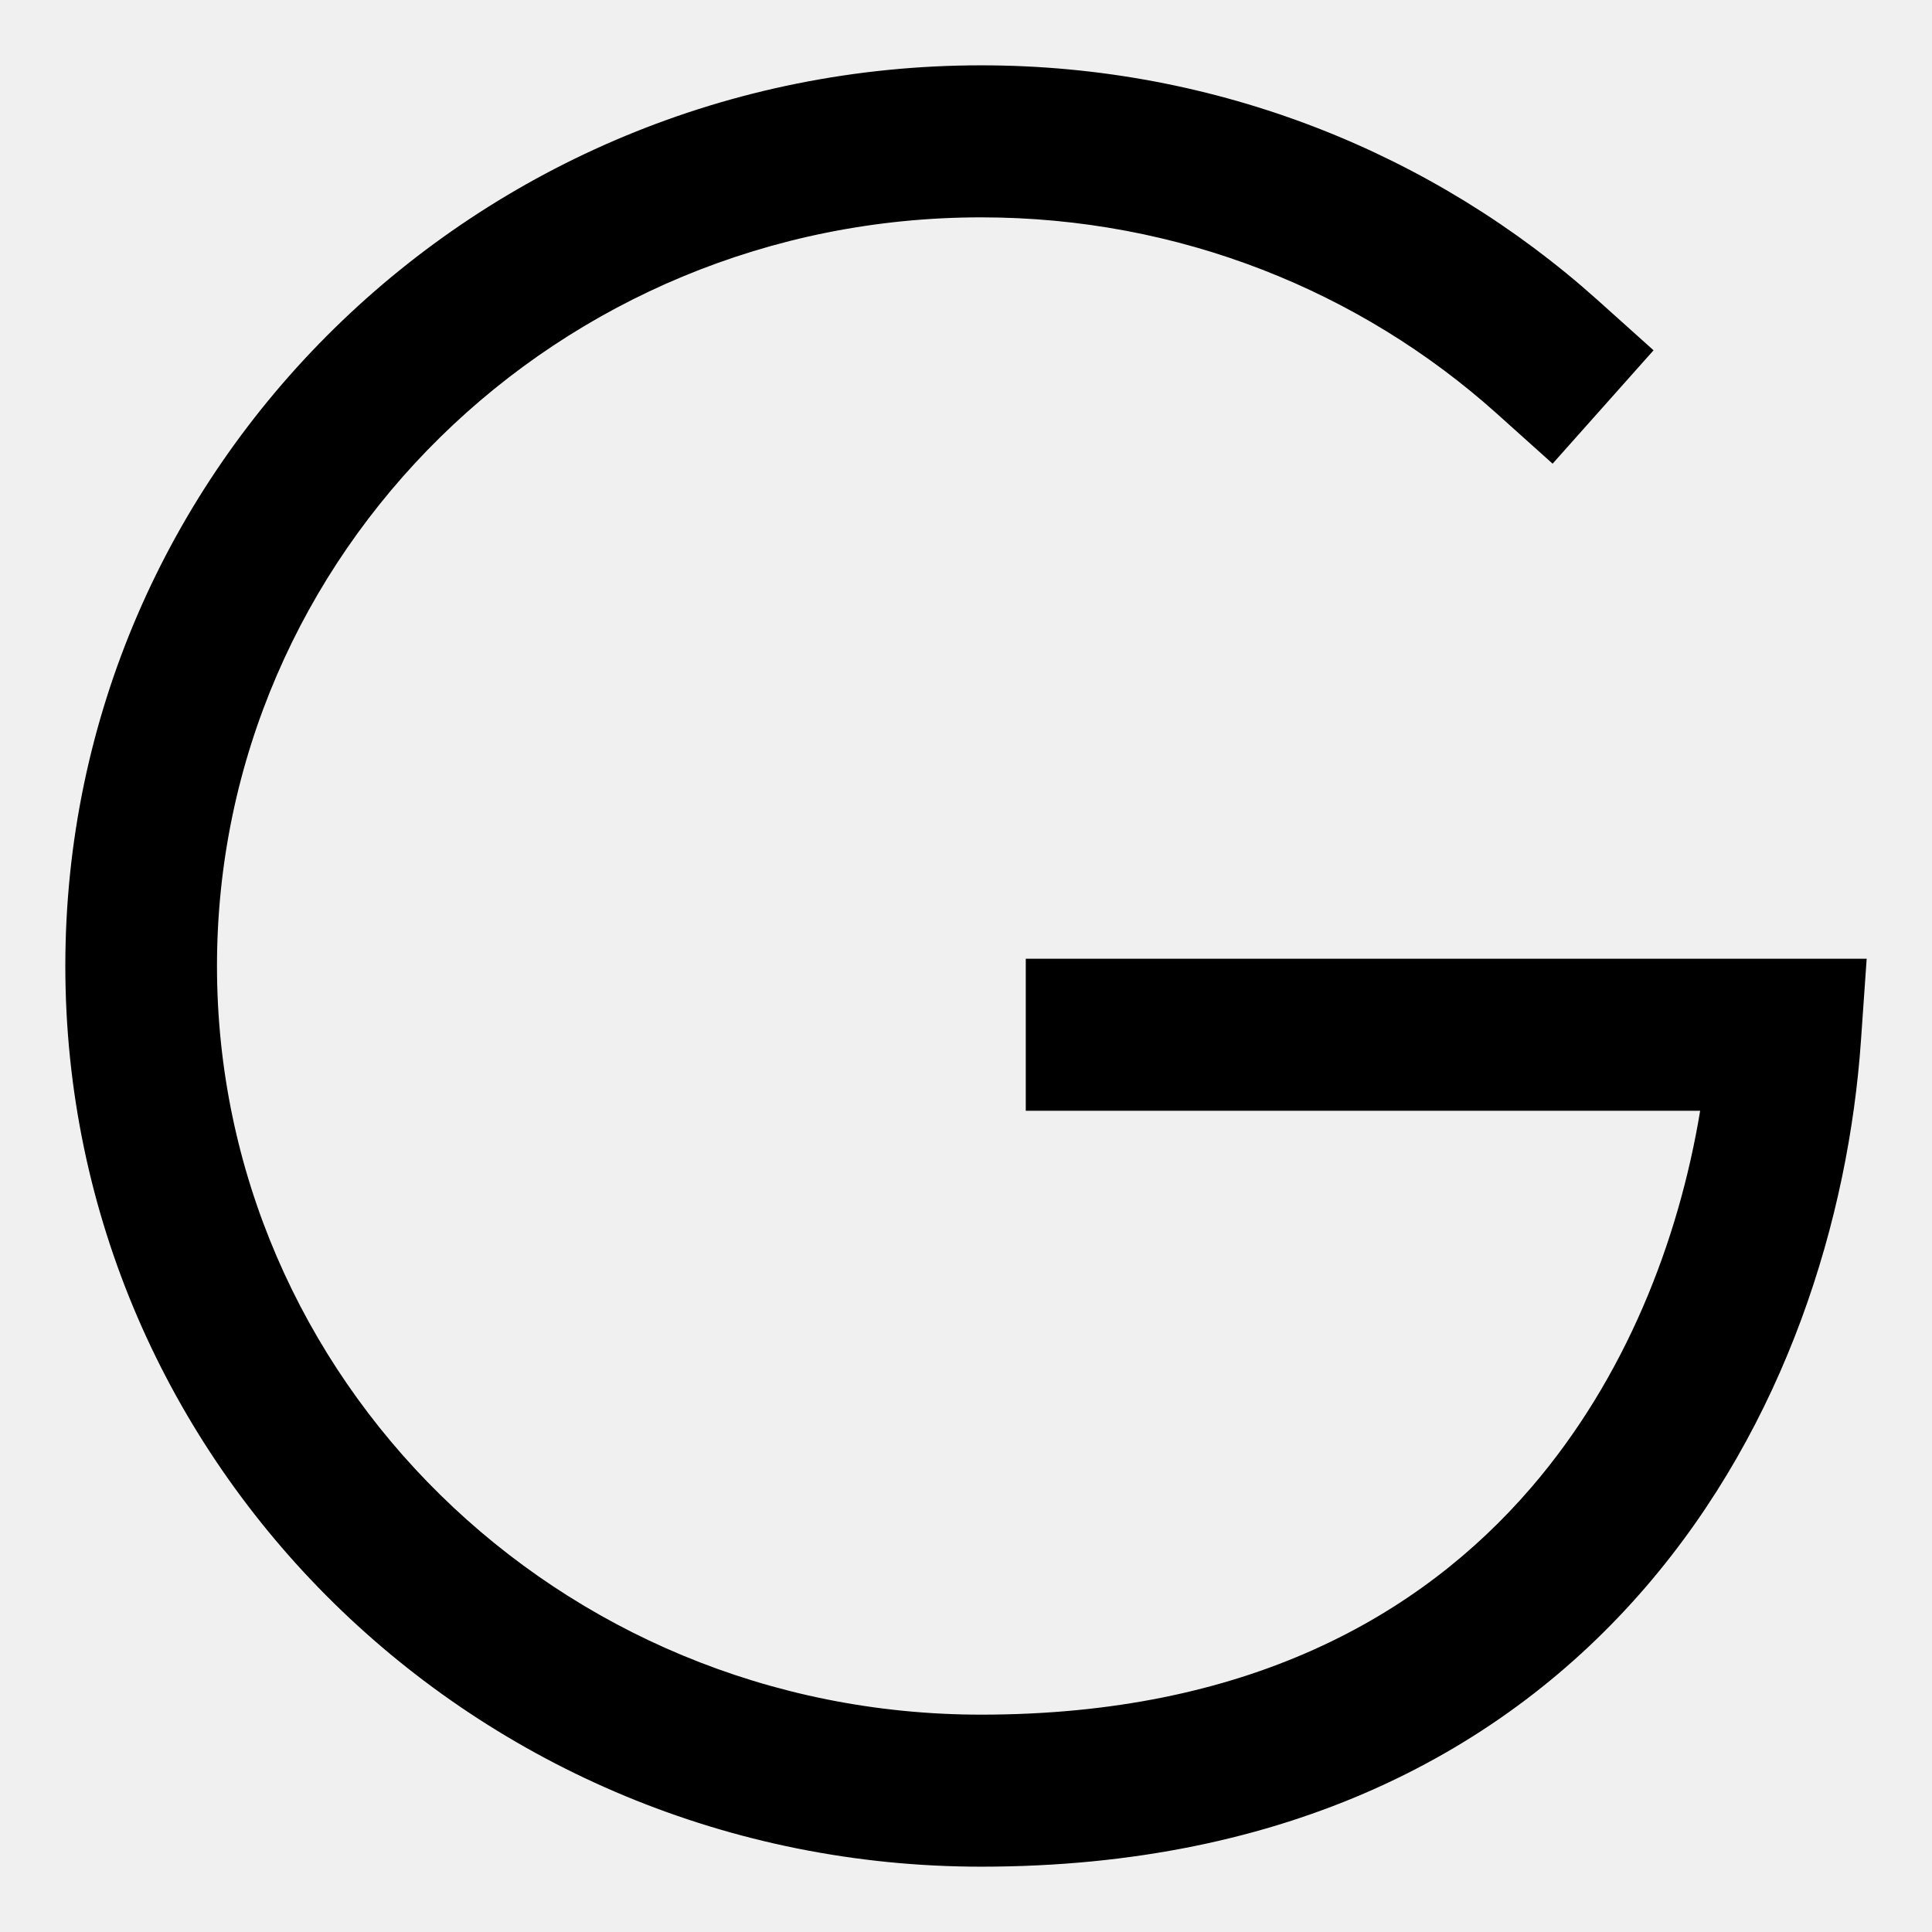
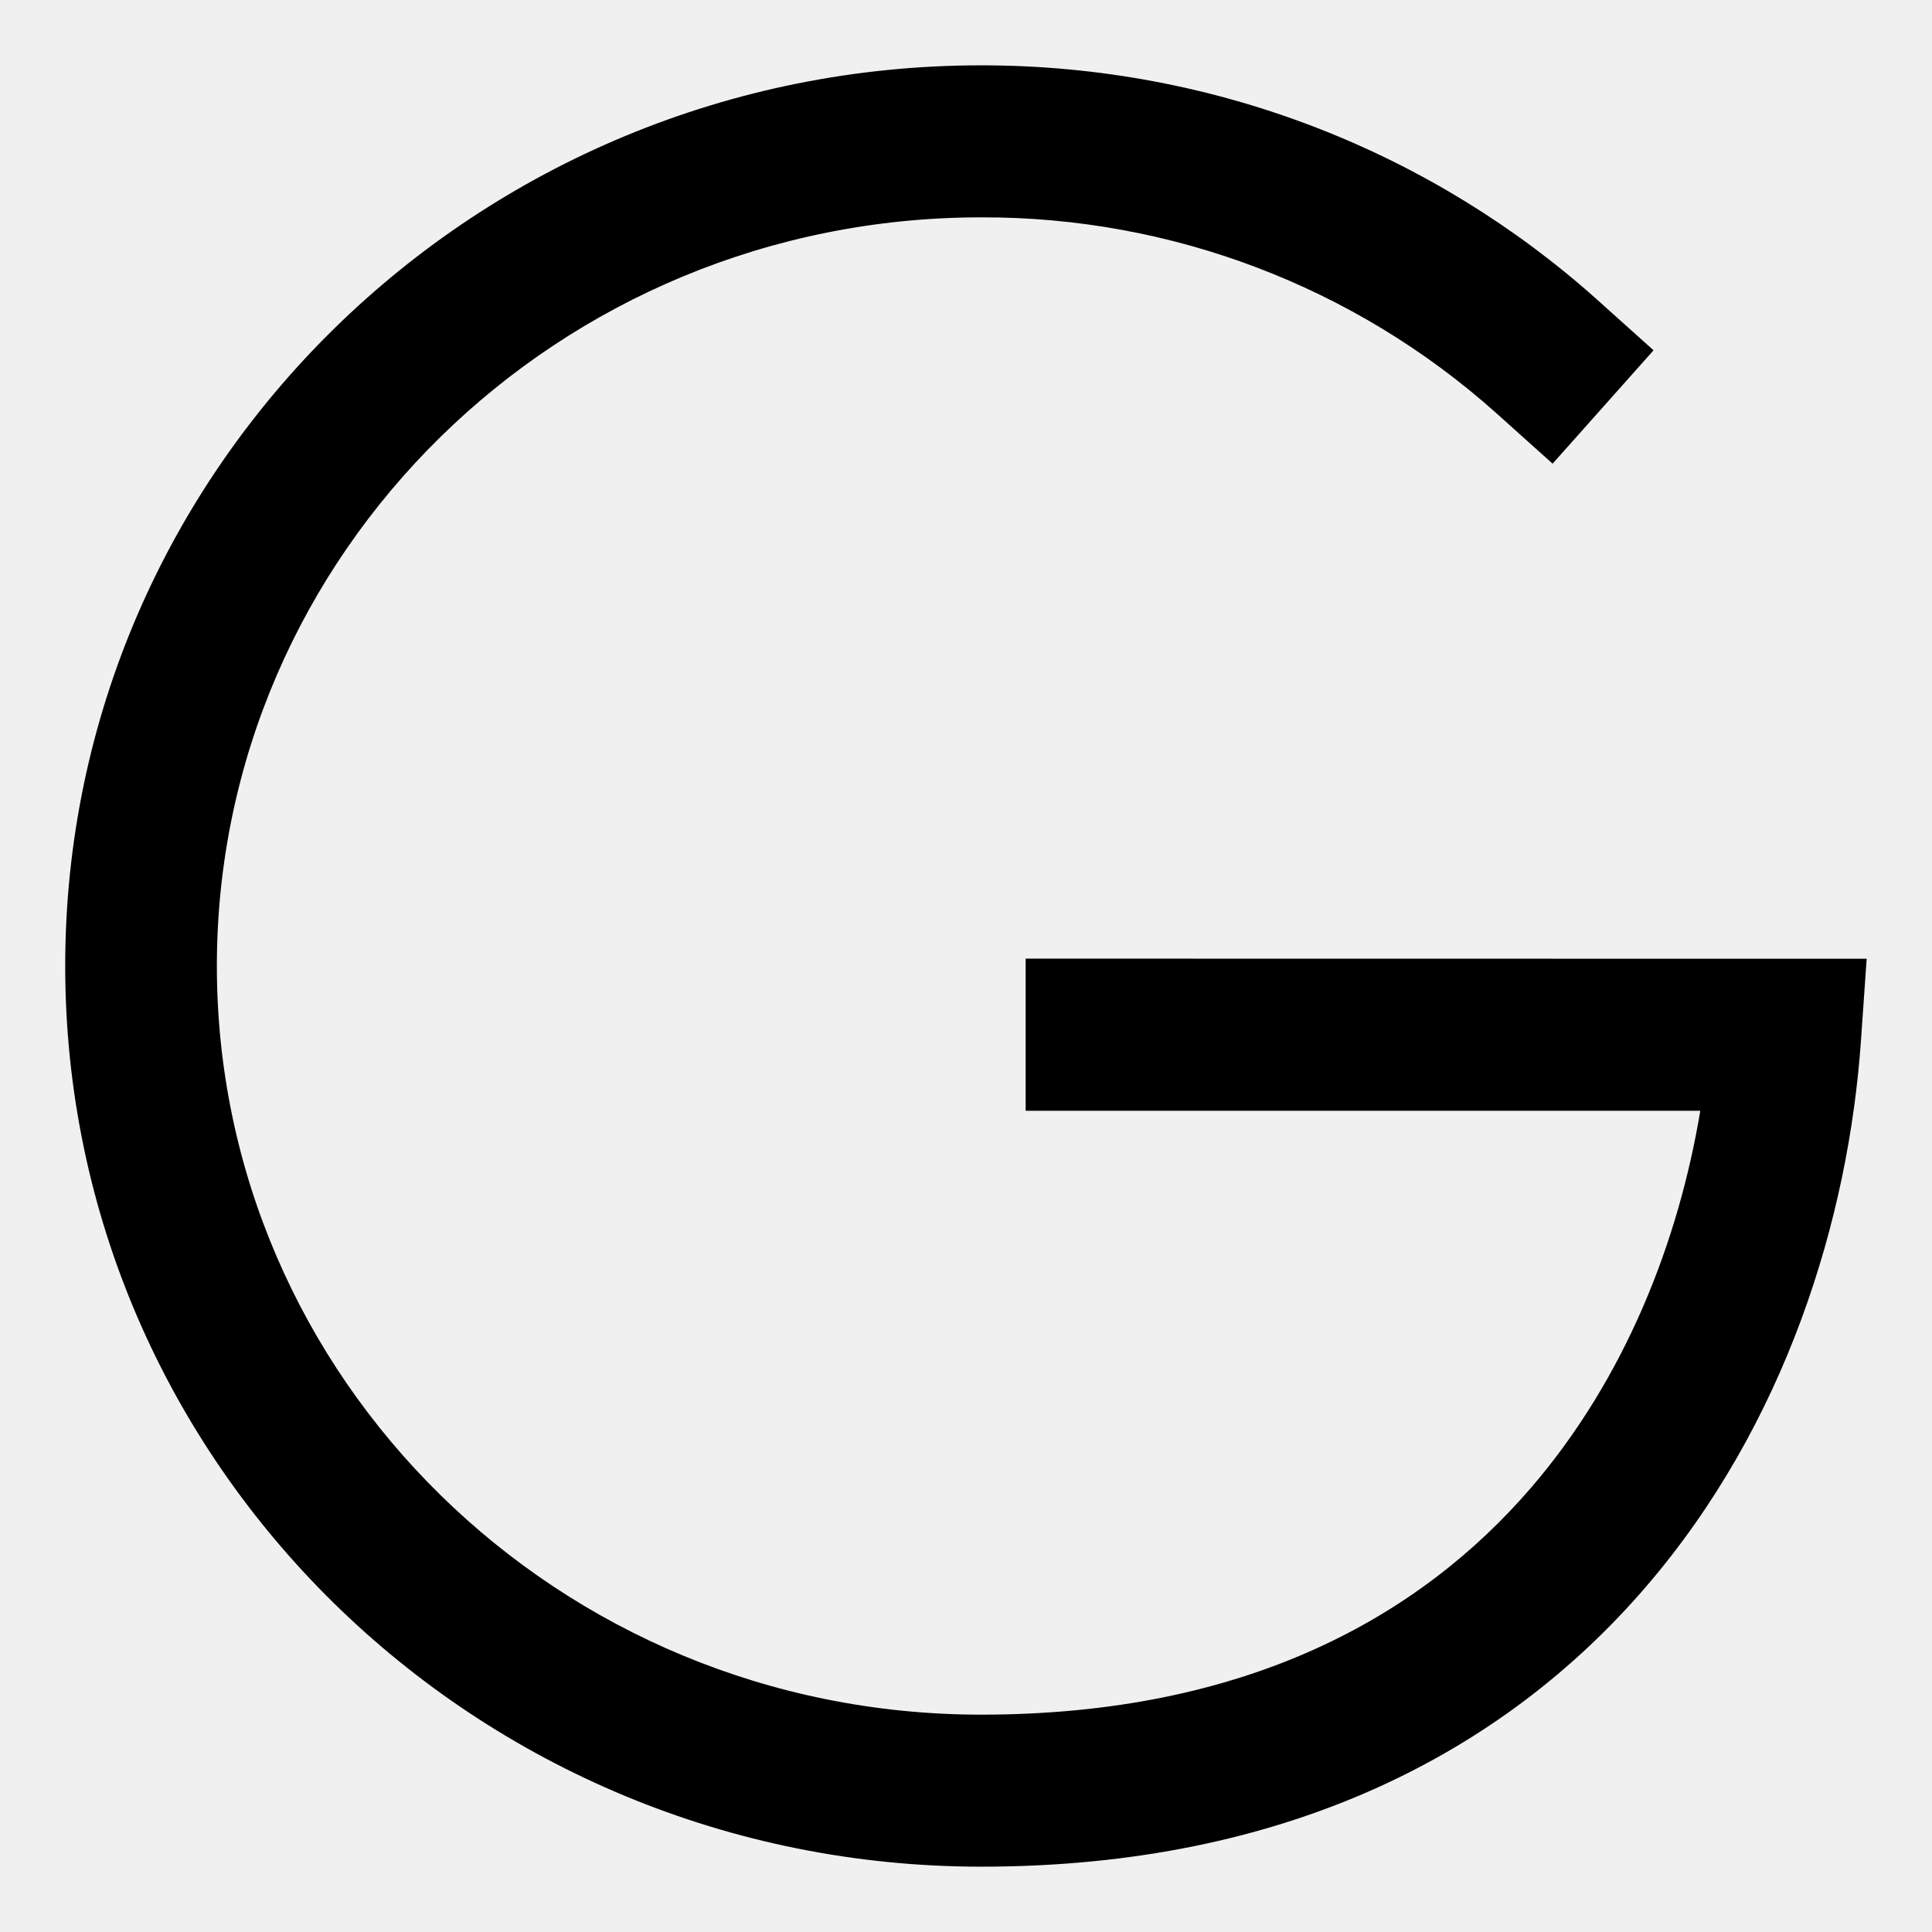
- <svg xmlns="http://www.w3.org/2000/svg" width="16" height="16" viewBox="0 0 16 16" fill="none">
-   <g clip-path="url(#clip0_5174_17)">
-     <path d="M15.459 7.94L15.412 8.613C15.31 10.09 14.79 11.794 13.631 13.141C12.455 14.508 10.661 15.459 8.126 15.459C3.949 15.459 0.541 12.131 0.541 8C0.541 3.869 3.949 0.541 8.126 0.541C10.087 0.541 11.879 1.275 13.226 2.481L13.694 2.901L12.858 3.84L12.39 3.42C11.267 2.415 9.77 1.8 8.126 1.8C4.617 1.8 1.797 4.589 1.797 8C1.797 11.411 4.617 14.2 8.126 14.2C10.314 14.2 11.755 13.395 12.681 12.319C13.46 11.413 13.901 10.282 14.08 9.199H8.495V7.94H15.459Z" fill="currentColor" />
-   </g>
-   <defs>
-     <clipPath id="clip0_5174_17">
-       <rect width="16" height="16" fill="white" />
-     </clipPath>
-   </defs>
+ <svg xmlns="http://www.w3.org/2000/svg" width="16" height="16" viewBox="0 0 16 16">
+   <path d="m15.459 7.94-.047.673c-.102 1.477-.622 3.181-1.781 4.528-1.176 1.367-2.97 2.318-5.505 2.318C3.949 15.459.54 12.13.54 8S3.95.541 8.126.541c1.96 0 3.753.734 5.1 1.94l.468.42-.836.939-.468-.42A6.37 6.37 0 0 0 8.126 1.8c-3.509 0-6.33 2.79-6.33 6.2s2.821 6.2 6.33 6.2c2.188 0 3.629-.805 4.555-1.881.779-.906 1.22-2.037 1.4-3.12H8.494v-1.26z" />
</svg>
